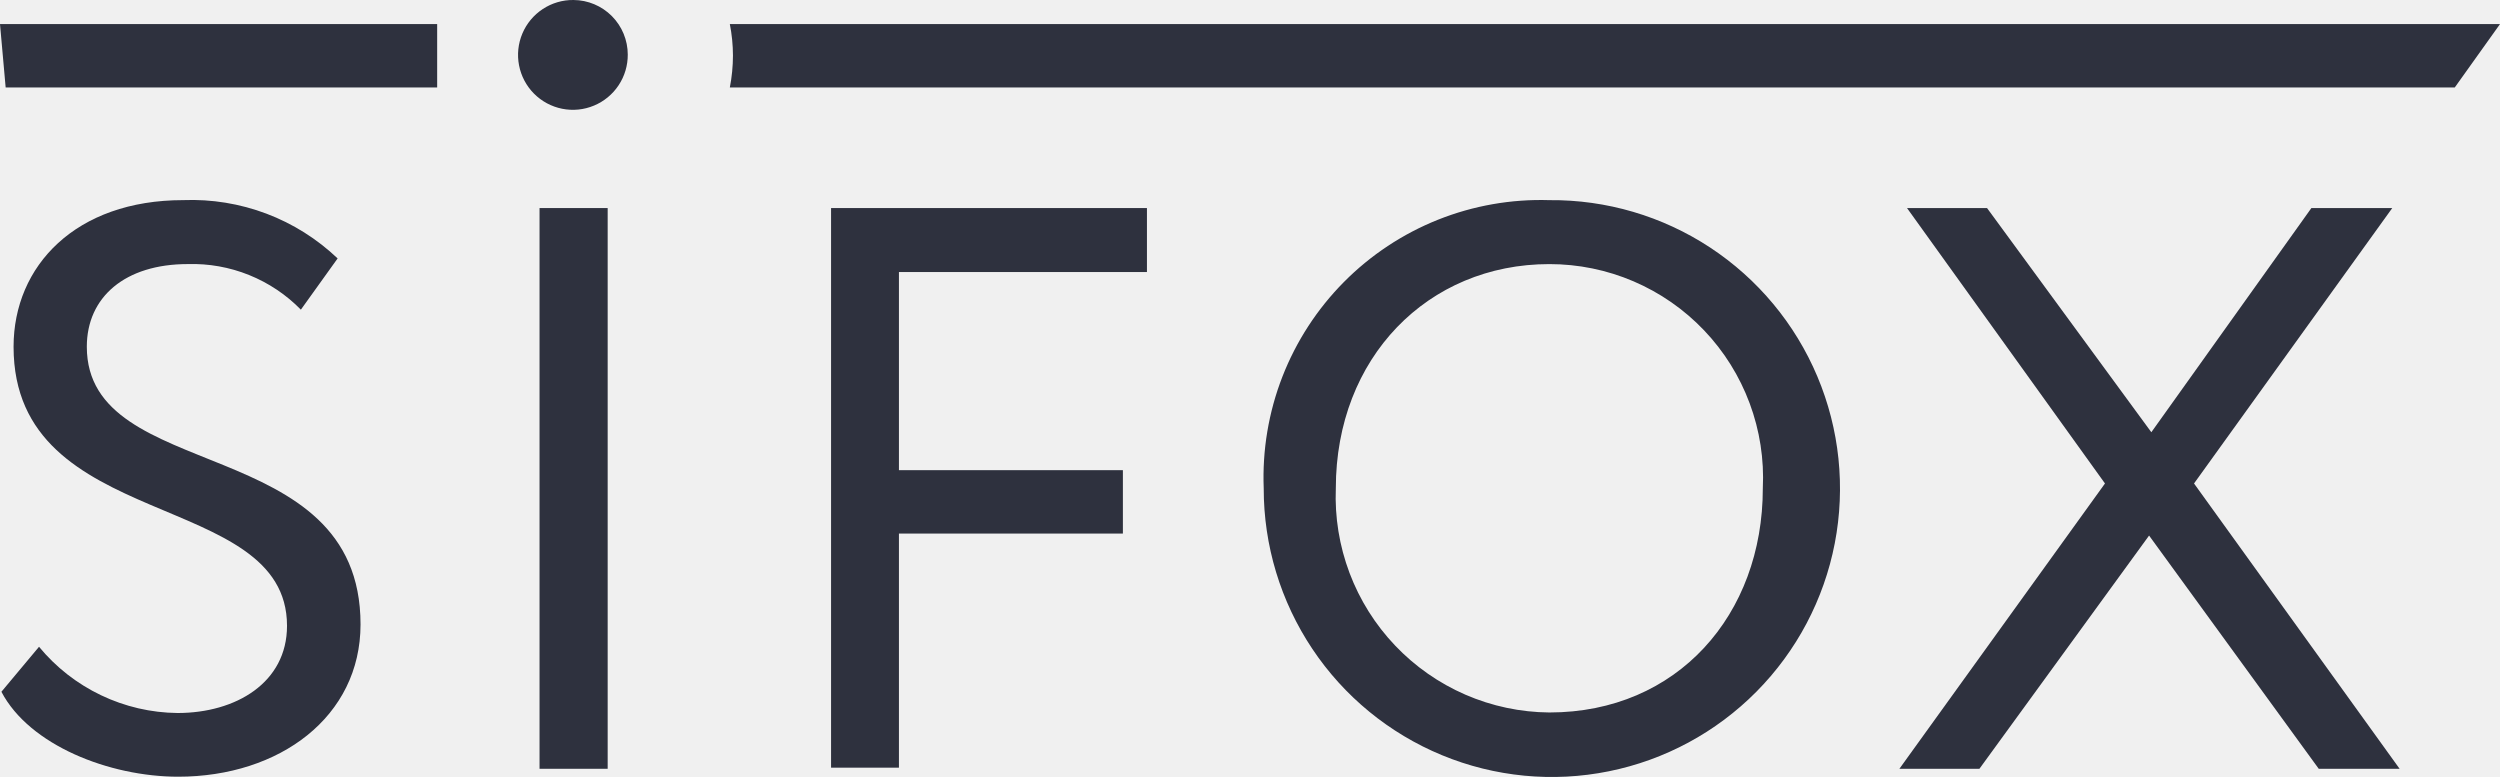
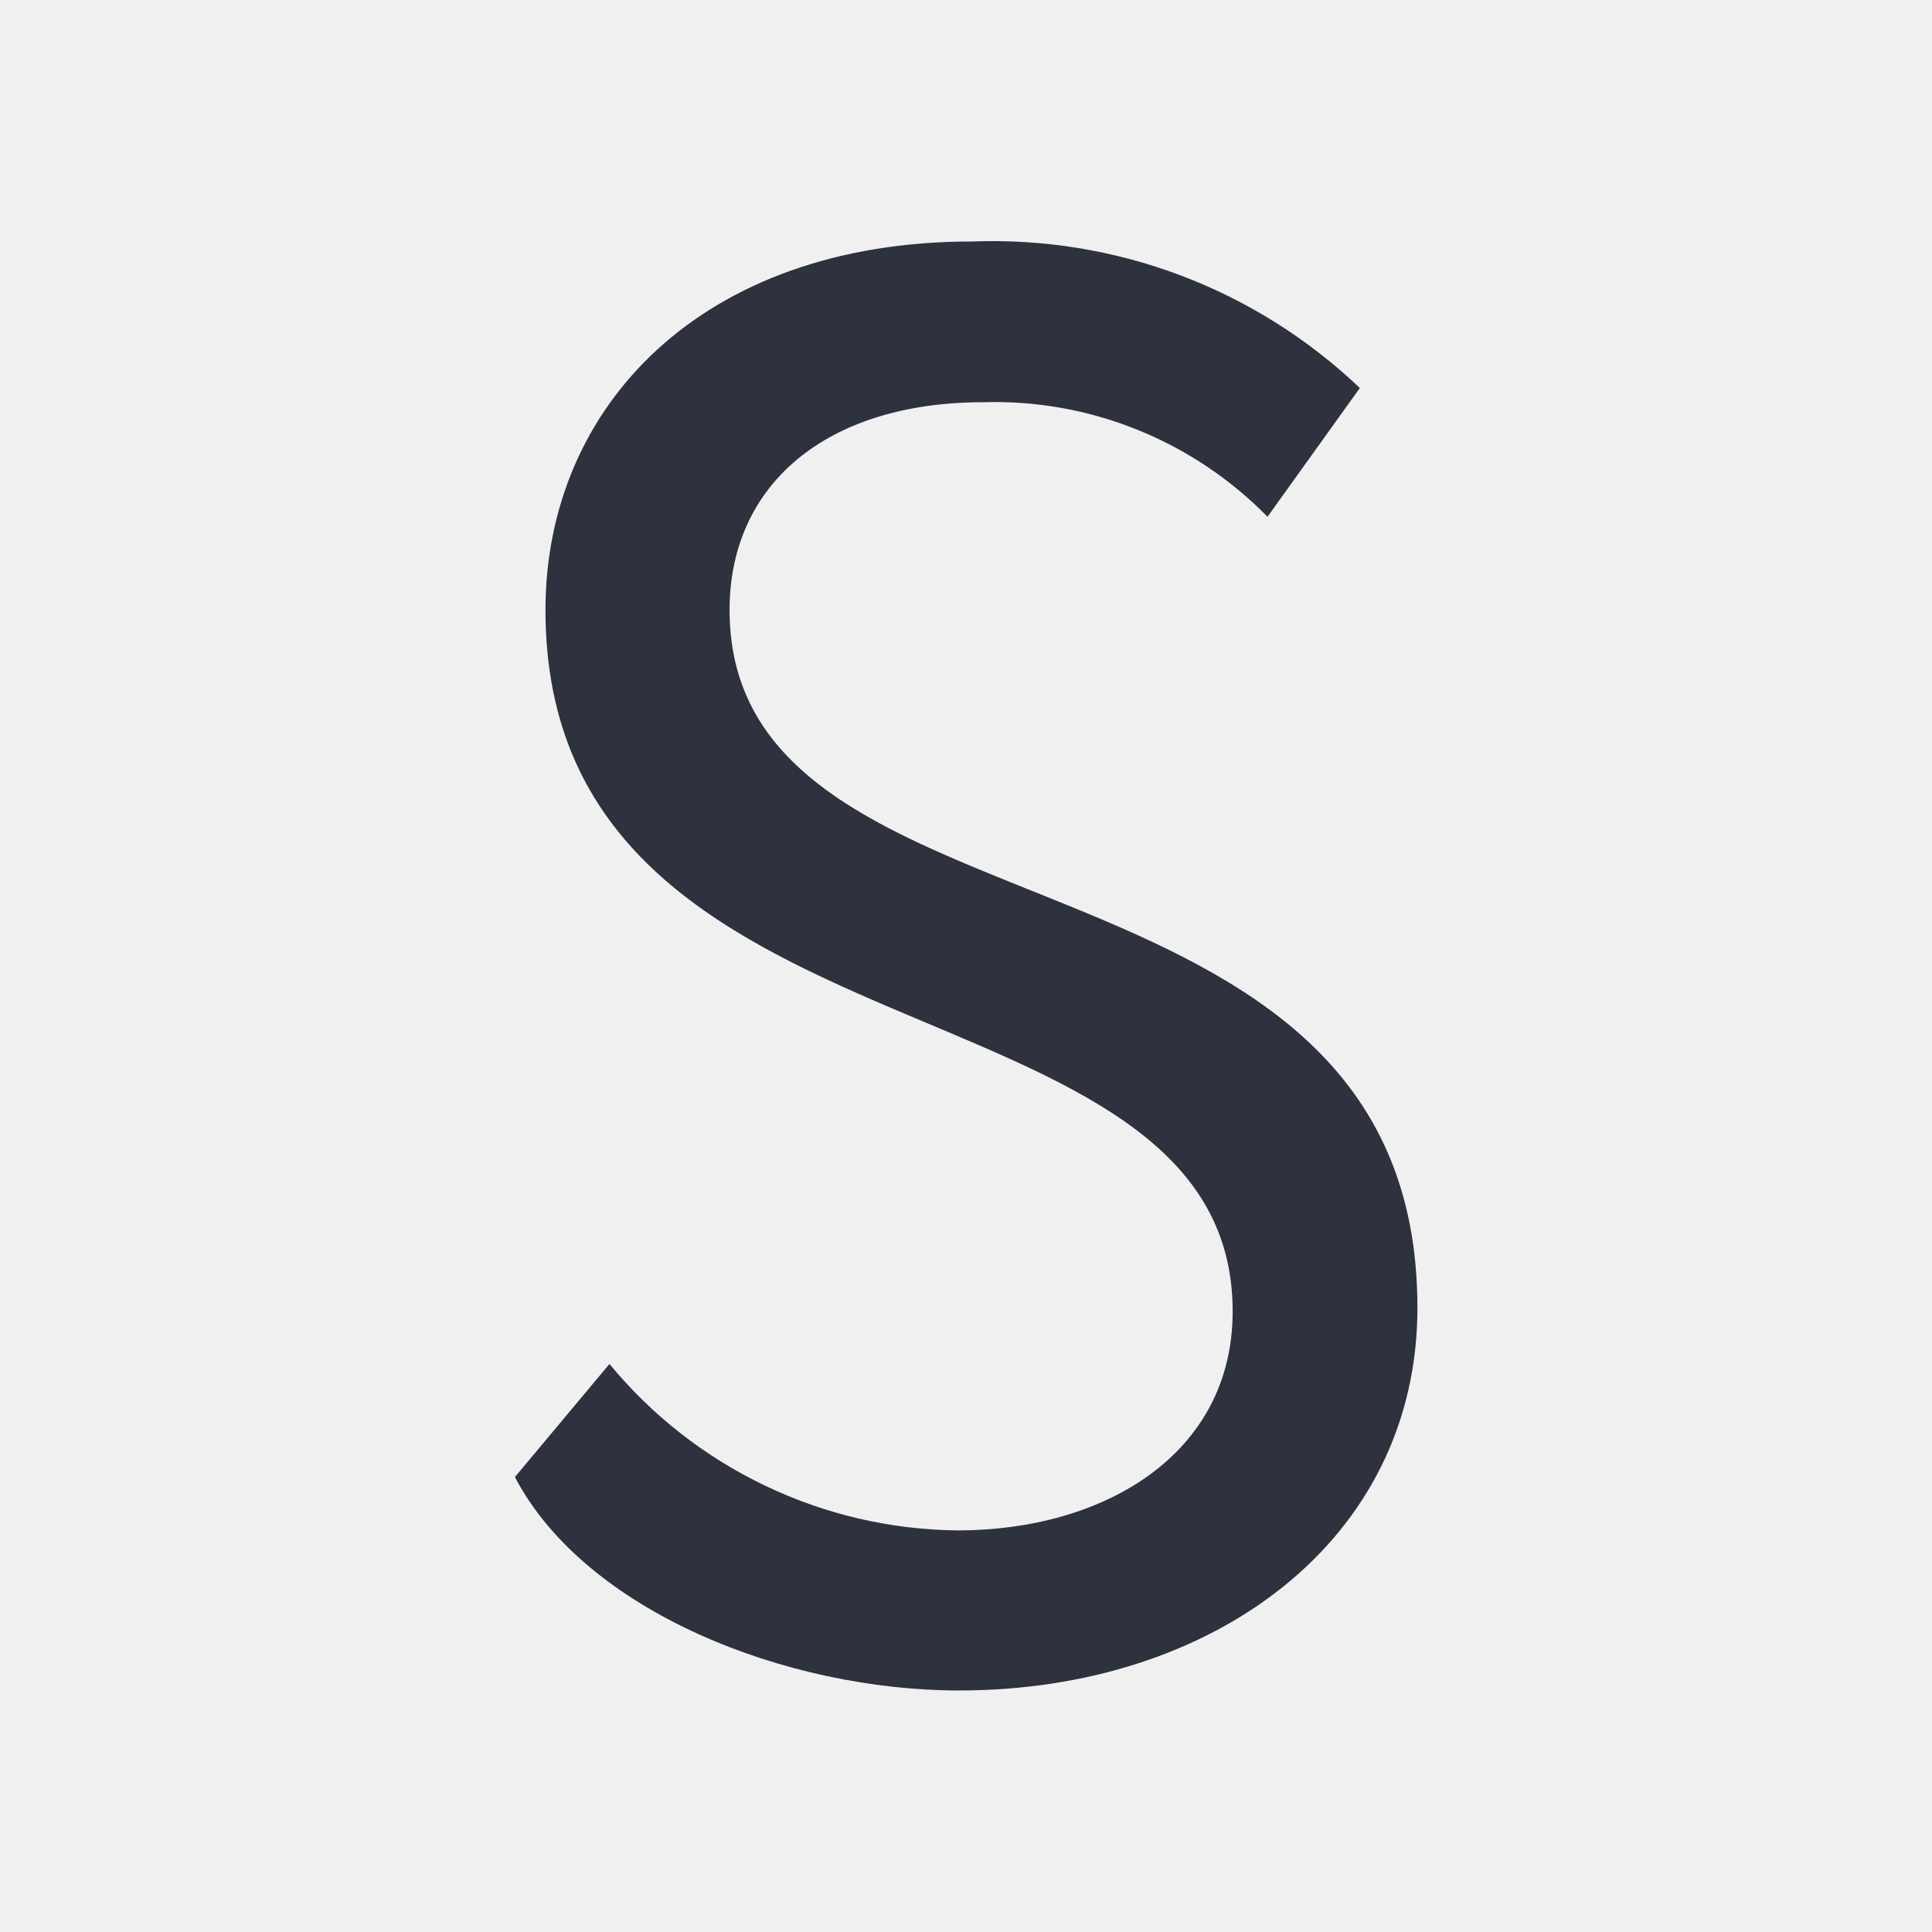
- <svg xmlns="http://www.w3.org/2000/svg" width="103" height="32" viewBox="0 0 103 32" fill="none">
+ <svg xmlns="http://www.w3.org/2000/svg" width="32" height="32" viewBox="0 0 32 32" fill="none">
  <style>
-   /* Adapt to the browser/OS theme so the wordmark stays visible in both the
-      light and dark tab bar. CSS `fill` overrides the inline fill fallback. */
+   /* Adapt to the browser/OS theme so the "S" stays visible in both the light
+      and dark tab bar. CSS `fill` overrides the inline fill fallback. */
  path { fill: #2E313E; }
  @media (prefers-color-scheme: dark) { path { fill: #FFFFFF; } }
</style>
-   <g clip-path="url(#clip0_favicon)">
+   <g transform="translate(8.47 -4.33) scale(1.0103)">
    <path d="M0.559 14.286C0.559 10.95 3.122 8.245 7.549 8.245C8.716 8.2 9.88 8.389 10.973 8.801C12.066 9.214 13.064 9.842 13.91 10.647L12.396 12.758C11.791 12.14 11.064 11.654 10.262 11.331C9.46 11.007 8.6 10.854 7.736 10.88C5.161 10.88 3.577 12.233 3.577 14.286C3.577 19.988 14.854 17.784 14.854 25.726C14.854 29.528 11.522 32 7.34 32C4.509 32 1.212 30.706 0.058 28.501L1.608 26.647C2.303 27.491 3.175 28.172 4.161 28.643C5.147 29.115 6.224 29.365 7.316 29.376C9.716 29.376 11.825 28.128 11.825 25.784C11.825 20.117 0.559 21.983 0.559 14.286Z" fill="#2E313E" />
-     <path d="M22.229 8.572H25.036V31.674H22.229V8.572Z" fill="#2E313E" />
-     <path d="M34.24 8.572H47.254V11.208H37.036V19.371H46.263V21.983H37.036V31.628H34.24V8.572Z" fill="#2E313E" />
-     <path d="M63.832 8.246C66.185 8.225 68.491 8.905 70.457 10.198C72.423 11.492 73.961 13.341 74.875 15.511C75.79 17.681 76.039 20.075 75.592 22.387C75.145 24.699 74.021 26.826 72.364 28.498C70.707 30.17 68.591 31.312 66.284 31.777C63.978 32.243 61.585 32.013 59.41 31.114C57.235 30.216 55.375 28.692 54.068 26.734C52.76 24.776 52.063 22.473 52.065 20.118C52.004 18.55 52.265 16.986 52.833 15.524C53.402 14.062 54.265 12.733 55.368 11.62C56.472 10.506 57.793 9.632 59.249 9.051C60.706 8.471 62.265 8.197 63.832 8.246ZM63.832 29.354C69.109 29.354 72.628 25.33 72.628 20.118C72.686 18.926 72.502 17.734 72.086 16.616C71.67 15.497 71.032 14.475 70.209 13.611C69.386 12.747 68.397 12.06 67.3 11.59C66.204 11.121 65.024 10.88 63.832 10.881C58.822 10.881 55.036 14.742 55.036 20.118C54.989 21.307 55.181 22.493 55.601 23.607C56.021 24.72 56.66 25.738 57.481 26.599C58.301 27.461 59.286 28.148 60.377 28.622C61.468 29.095 62.643 29.344 63.832 29.354Z" fill="#2E313E" />
-     <path d="M90.394 19.919L98.864 31.674H95.532L88.542 22.065L81.552 31.674H78.255L86.725 19.919L78.569 8.572H81.866L88.635 17.808L95.229 8.572H98.561L90.394 19.919Z" fill="#2E313E" />
-     <path d="M35.895 0.992H30.069C30.154 1.419 30.196 1.852 30.198 2.287C30.197 2.729 30.154 3.17 30.069 3.604H101.136L103 0.992H35.895Z" fill="#2E313E" />
-     <path d="M17.242 0.992H18.011C18.011 1.412 18.011 1.843 18.011 2.287C18.011 2.73 18.011 3.185 18.011 3.604H0.233L-1.90735e-06 0.992H17.242Z" fill="#2E313E" />
-     <path d="M23.627 0C23.178 -0.005 22.738 0.125 22.364 0.371C21.989 0.617 21.695 0.97 21.521 1.383C21.347 1.797 21.299 2.253 21.385 2.694C21.47 3.134 21.685 3.54 22.001 3.858C22.317 4.176 22.721 4.393 23.161 4.481C23.601 4.569 24.057 4.524 24.471 4.351C24.885 4.179 25.239 3.887 25.487 3.513C25.735 3.139 25.866 2.7 25.864 2.251C25.864 1.656 25.628 1.085 25.209 0.663C24.79 0.242 24.221 0.003 23.627 0Z" fill="#2E313E" />
  </g>
-   <defs>
-     <clipPath id="clip0_favicon">
-       <rect width="103" height="32" fill="white" />
-     </clipPath>
-   </defs>
</svg>
